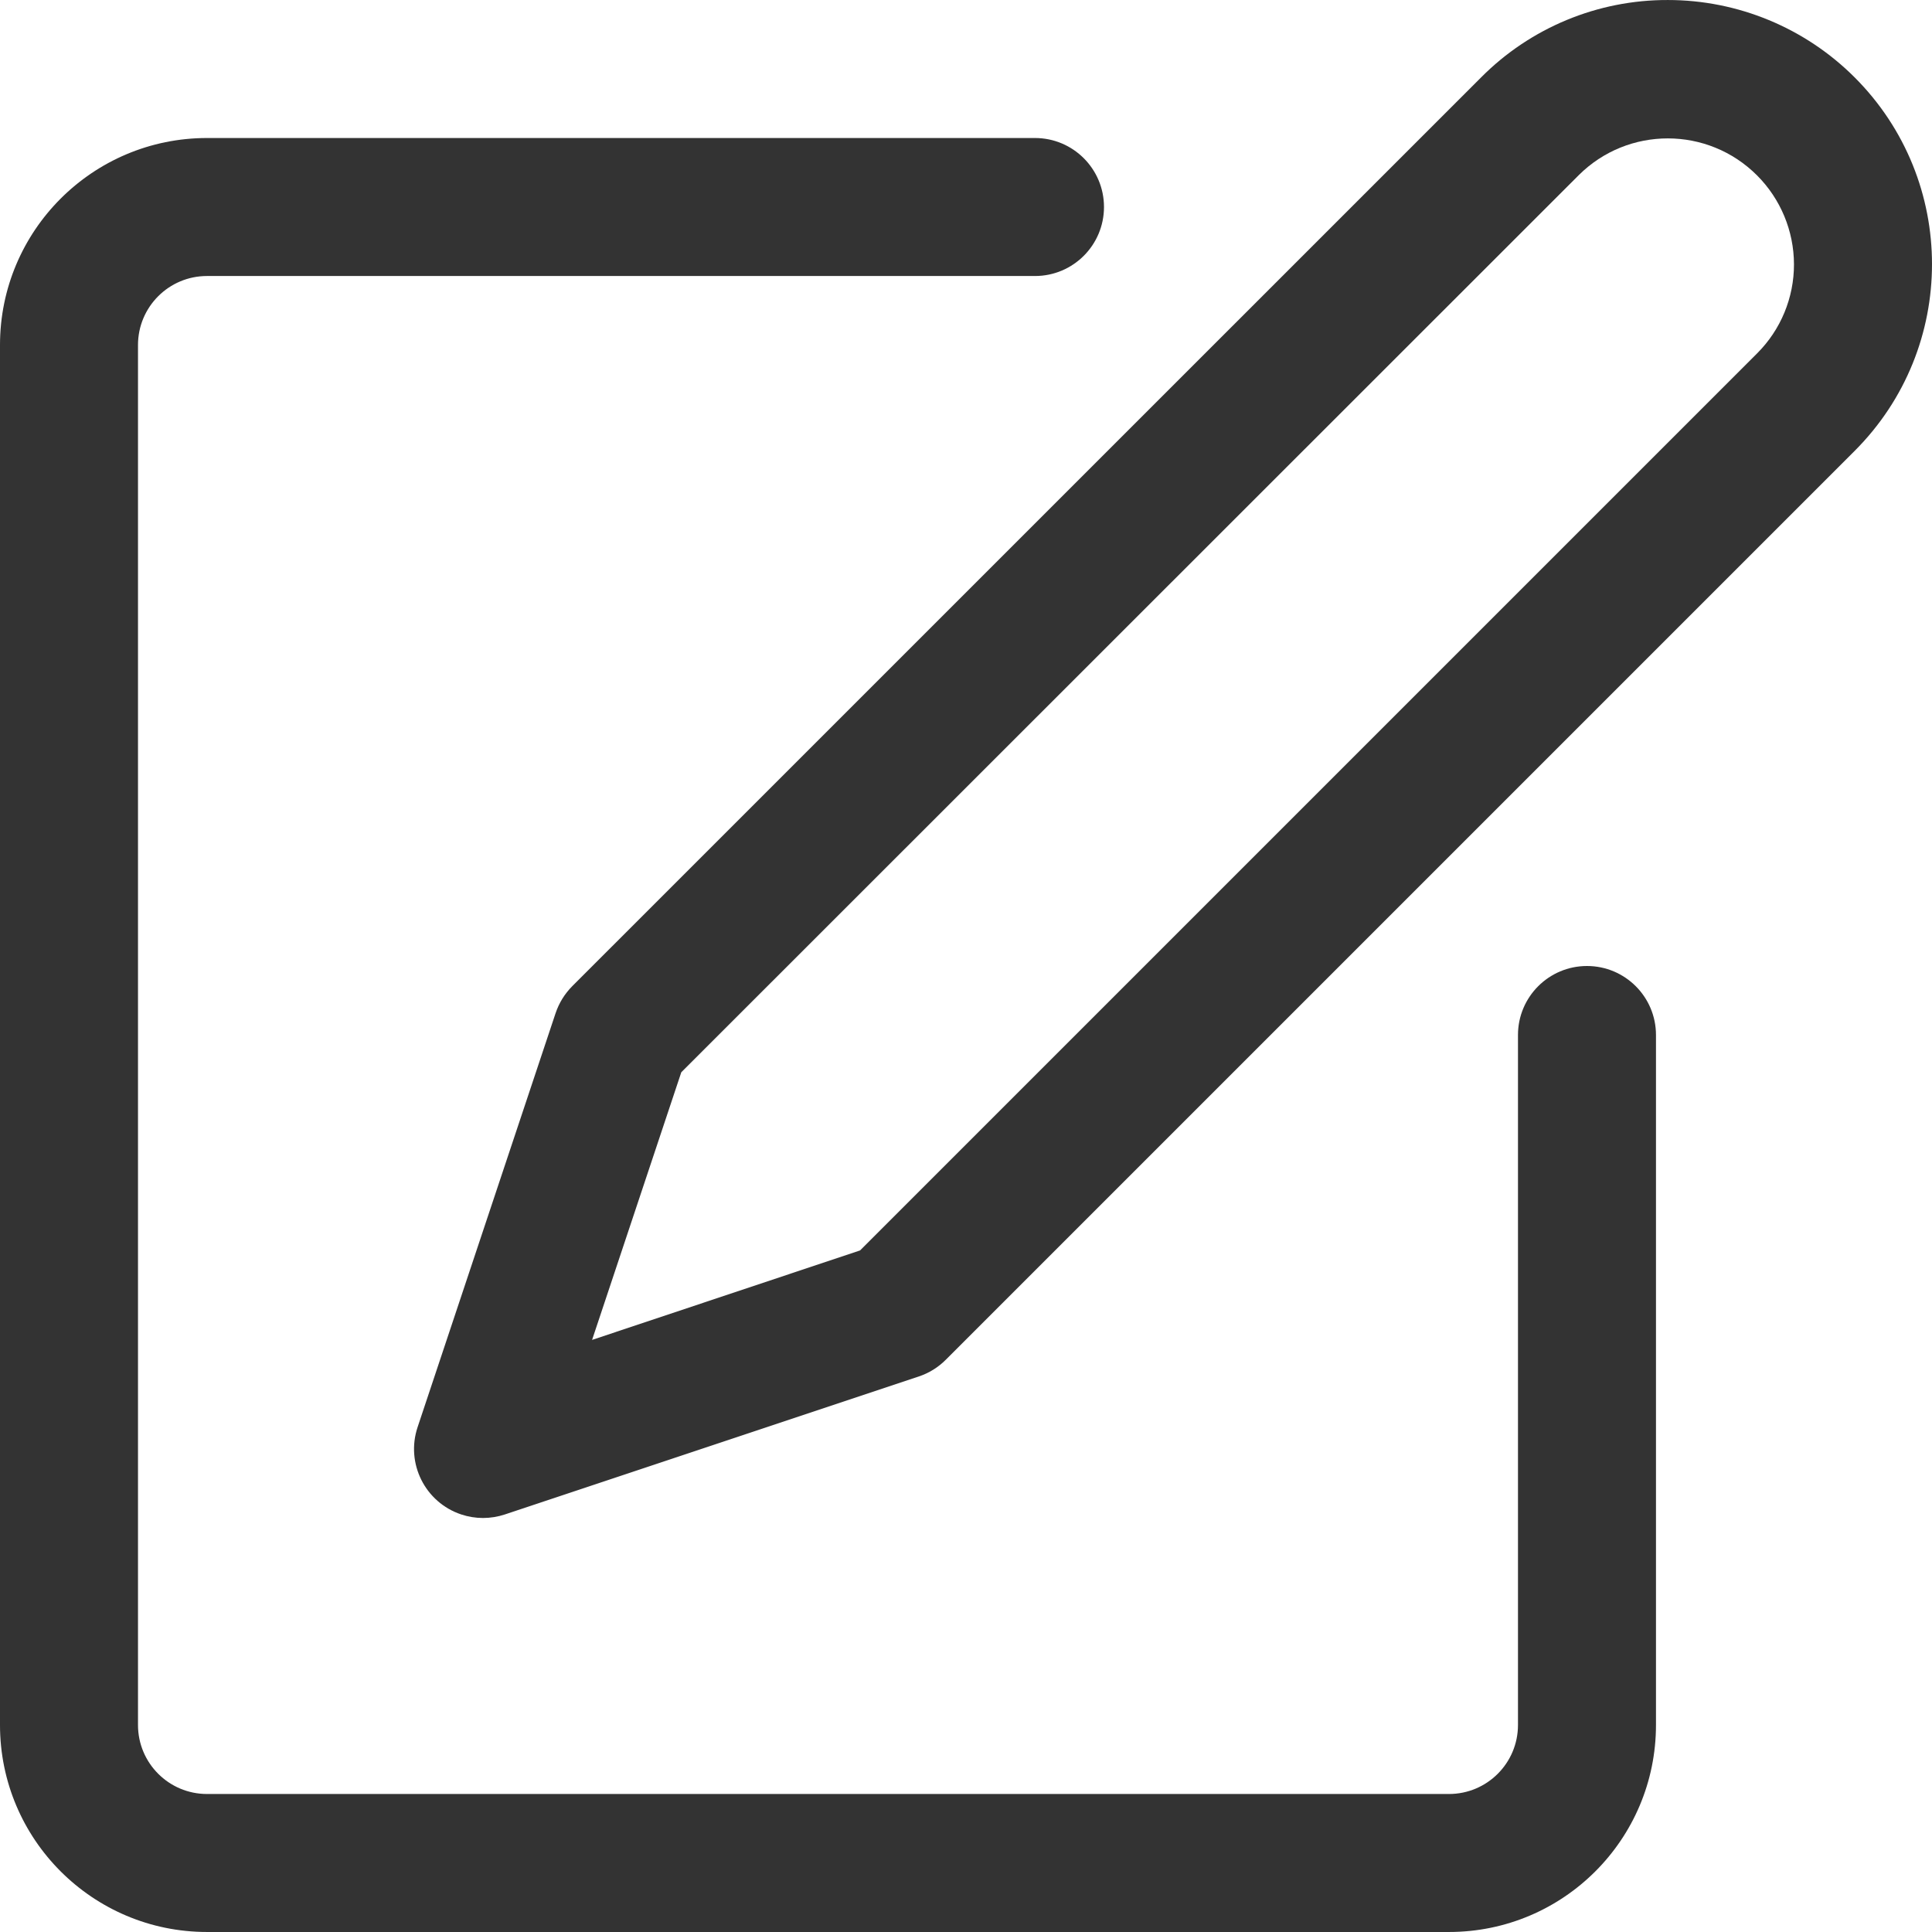
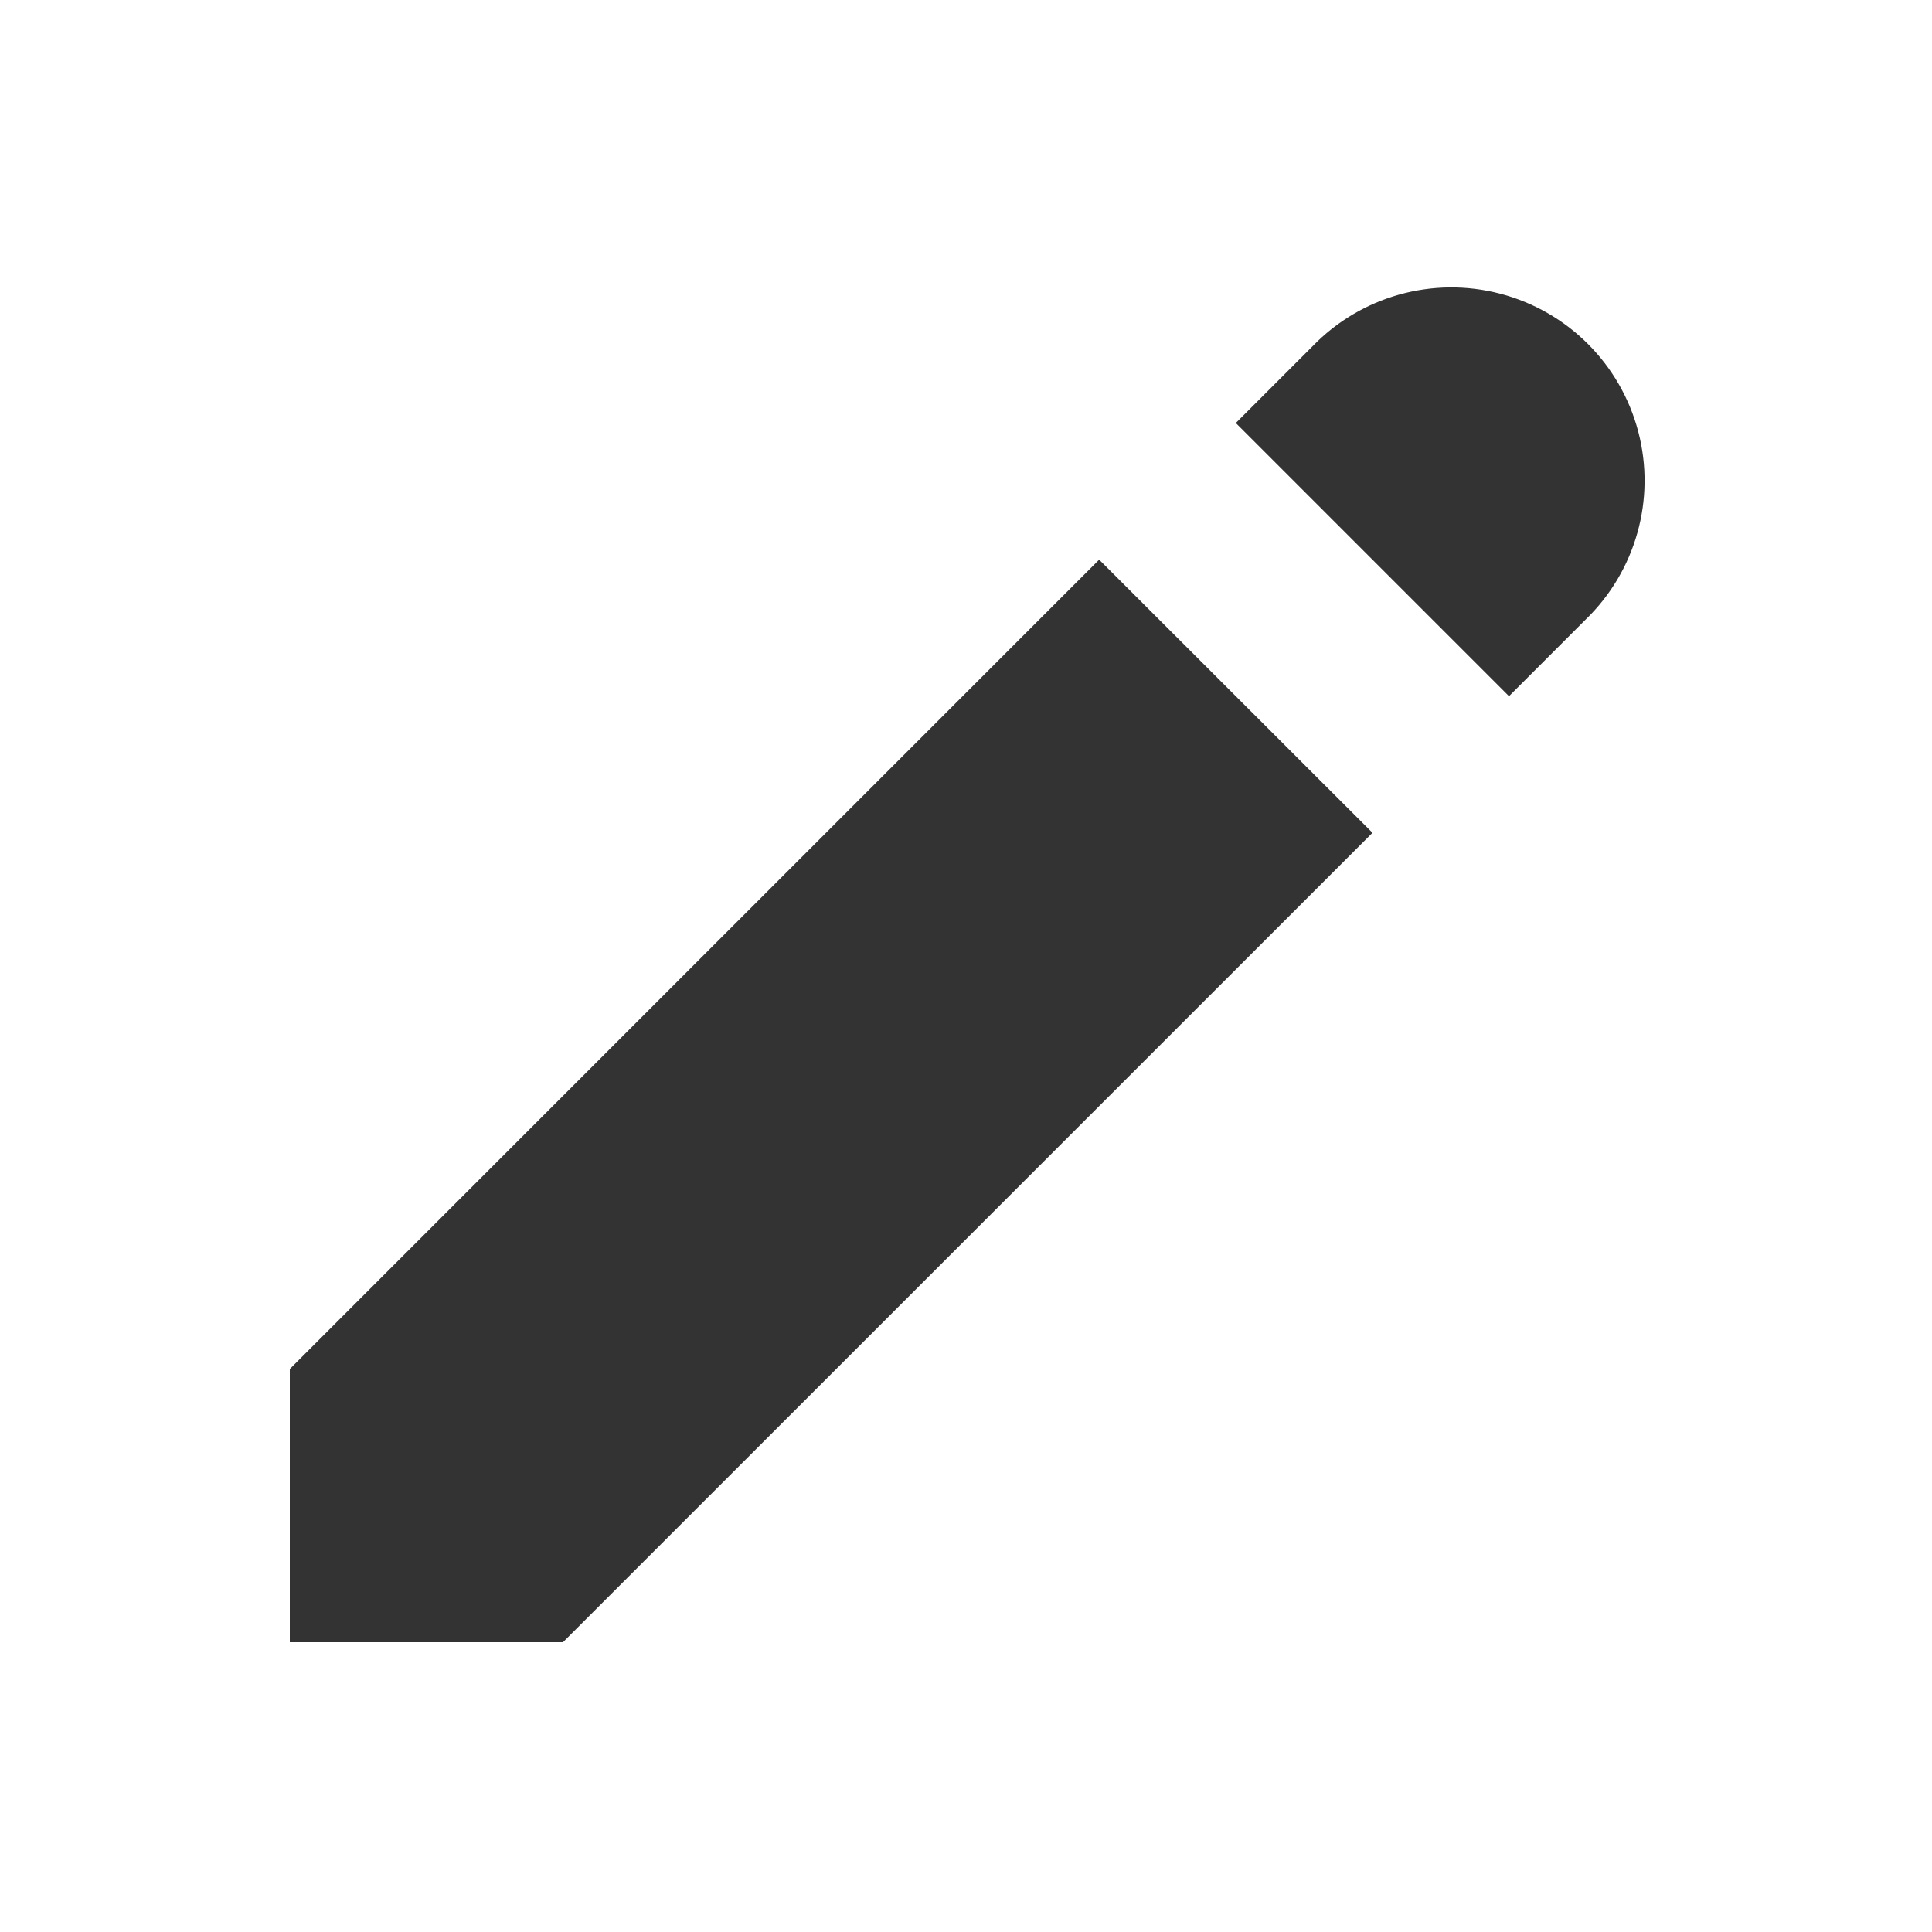
- <svg xmlns="http://www.w3.org/2000/svg" version="1.1" width="512" height="512" x="0" y="0" viewBox="0 0 477.873 477.873" style="enable-background:new 0 0 512 512" xml:space="preserve" class="">
-   <g>
-     <g>
-       <g>
-         <path d="M392.533,238.937c-9.426,0-17.067,7.641-17.067,17.067V426.67c0,9.426-7.641,17.067-17.067,17.067H51.2    c-9.426,0-17.067-7.641-17.067-17.067V85.337c0-9.426,7.641-17.067,17.067-17.067H256c9.426,0,17.067-7.641,17.067-17.067    S265.426,34.137,256,34.137H51.2C22.923,34.137,0,57.06,0,85.337V426.67c0,28.277,22.923,51.2,51.2,51.2h307.2    c28.277,0,51.2-22.923,51.2-51.2V256.003C409.6,246.578,401.959,238.937,392.533,238.937z" fill="#333333" data-original="#000000" style="" />
-       </g>
-     </g>
-     <g>
-       <g>
-         <path d="M458.742,19.142c-12.254-12.256-28.875-19.14-46.206-19.138c-17.341-0.05-33.979,6.846-46.199,19.149L141.534,243.937    c-1.865,1.879-3.272,4.163-4.113,6.673l-34.133,102.4c-2.979,8.943,1.856,18.607,10.799,21.585    c1.735,0.578,3.552,0.873,5.38,0.875c1.832-0.003,3.653-0.297,5.393-0.87l102.4-34.133c2.515-0.84,4.8-2.254,6.673-4.13    l224.802-224.802C484.25,86.023,484.253,44.657,458.742,19.142z M434.603,87.419L212.736,309.286l-66.287,22.135l22.067-66.202    L390.468,43.353c12.202-12.178,31.967-12.158,44.145,0.044c5.817,5.829,9.095,13.72,9.12,21.955    C443.754,73.631,440.467,81.575,434.603,87.419z" fill="#333333" data-original="#000000" style="" />
-       </g>
-     </g>
-     <g>
- </g>
-     <g>
- </g>
-     <g>
- </g>
-     <g>
- </g>
-     <g>
- </g>
-     <g>
- </g>
-     <g>
- </g>
-     <g>
- </g>
-     <g>
- </g>
-     <g>
- </g>
-     <g>
- </g>
-     <g>
- </g>
-     <g>
- </g>
-     <g>
- </g>
-     <g>
- </g>
-   </g>
+ <svg xmlns="http://www.w3.org/2000/svg" class="h-5 w-5" viewBox="0 0 20 20" fill="#333333">
+   <path d="M13.586 3.586a2 2 0 112.828 2.828l-.793.793-2.828-2.828.793-.793zM11.379 5.793L3 14.172V17h2.828l8.38-8.379-2.83-2.828z" />
</svg>
